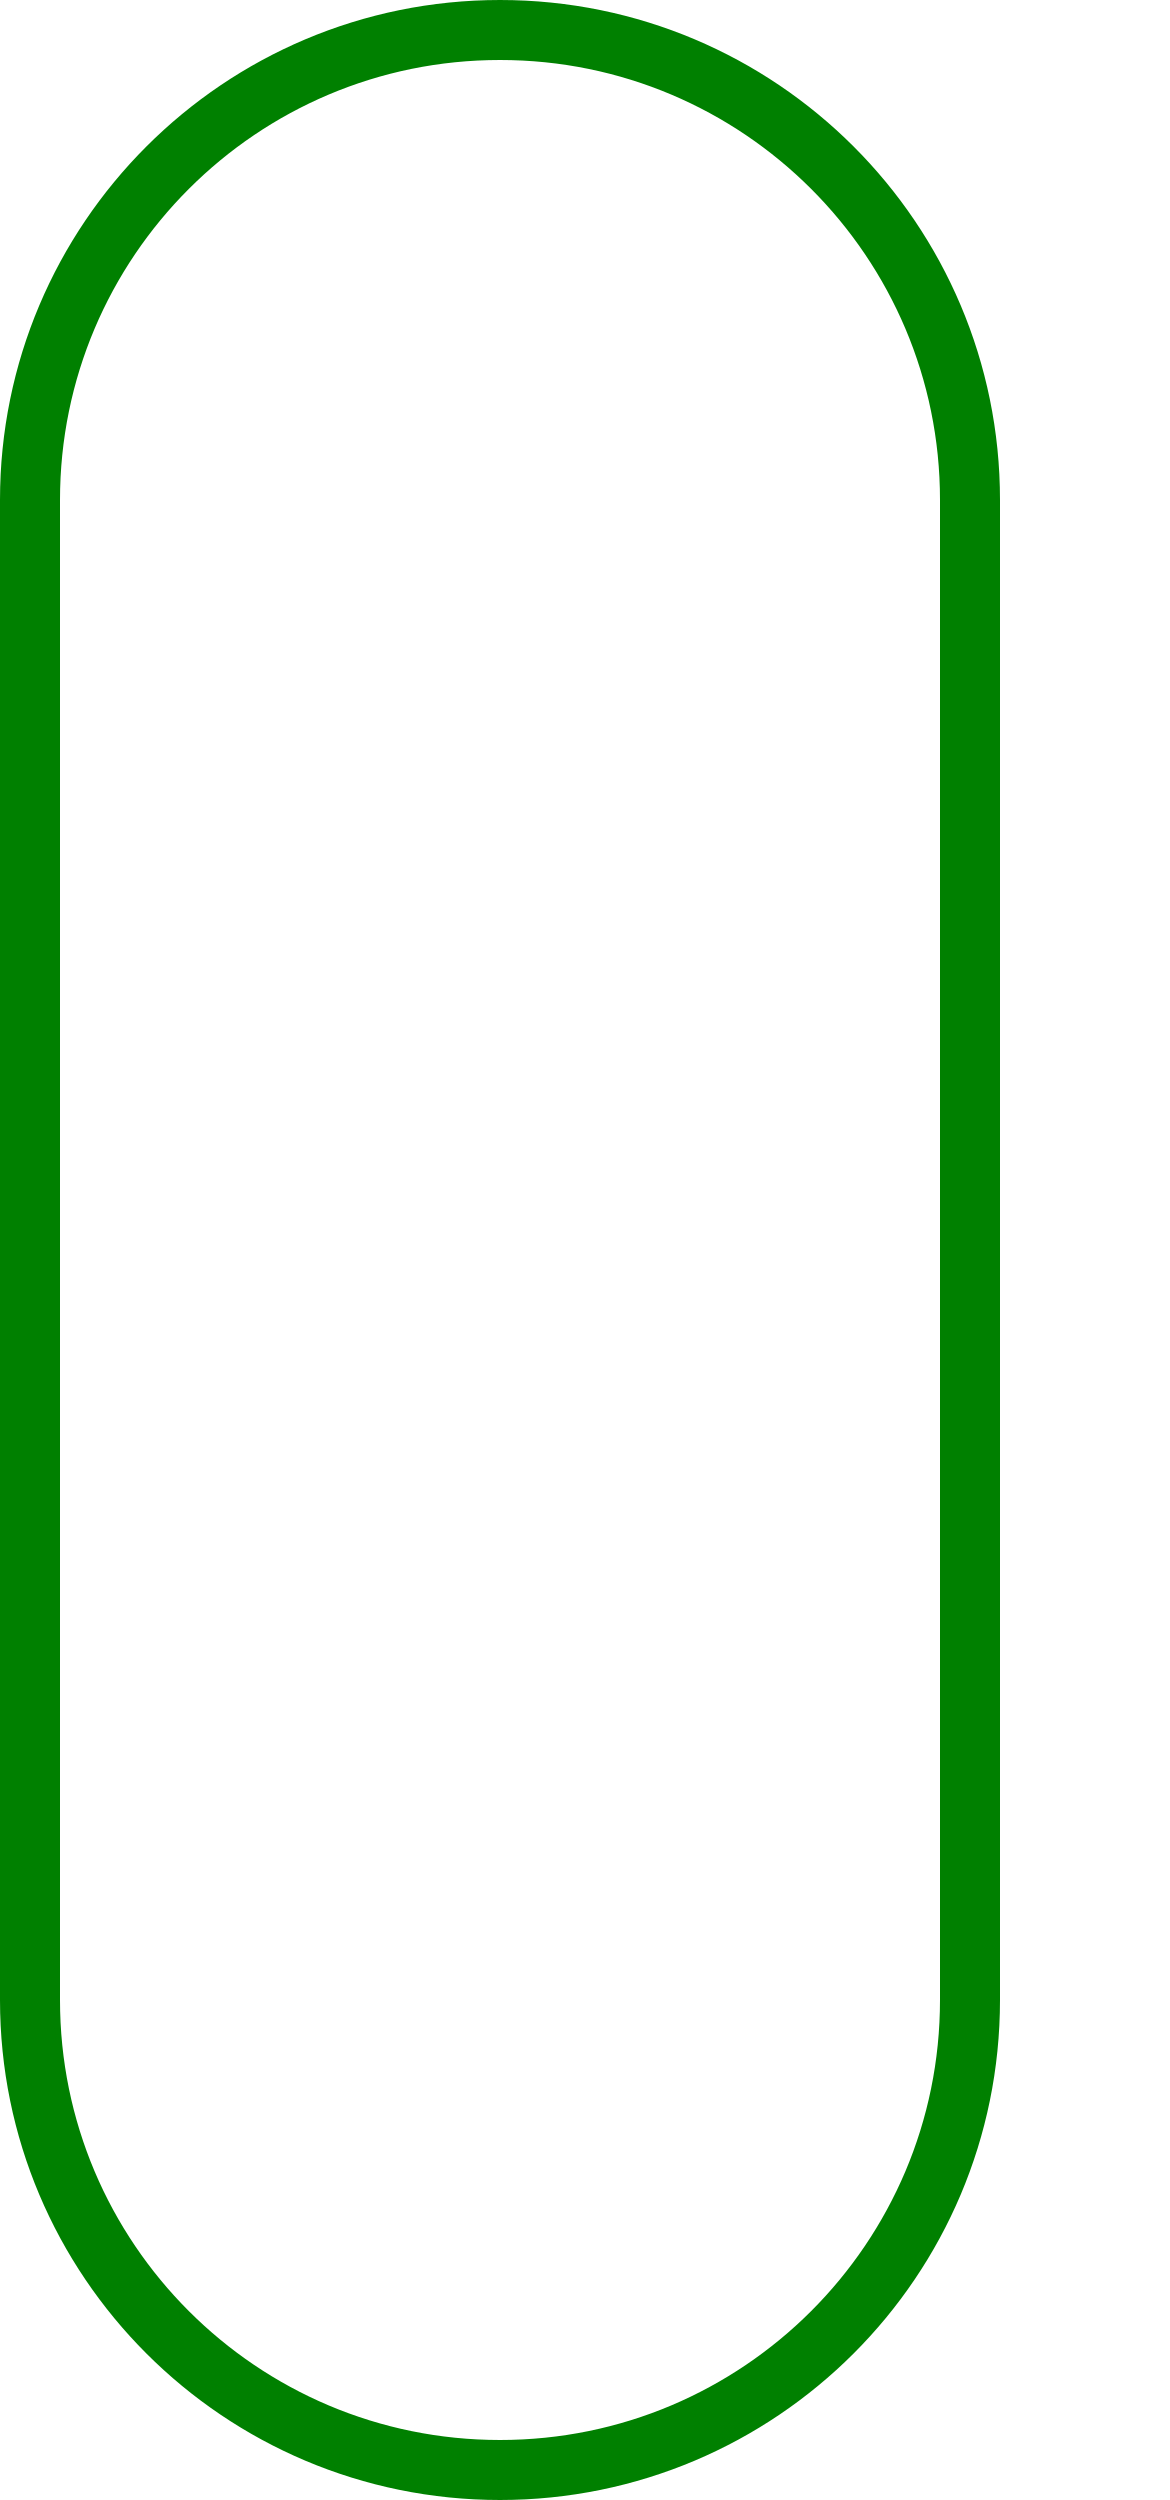
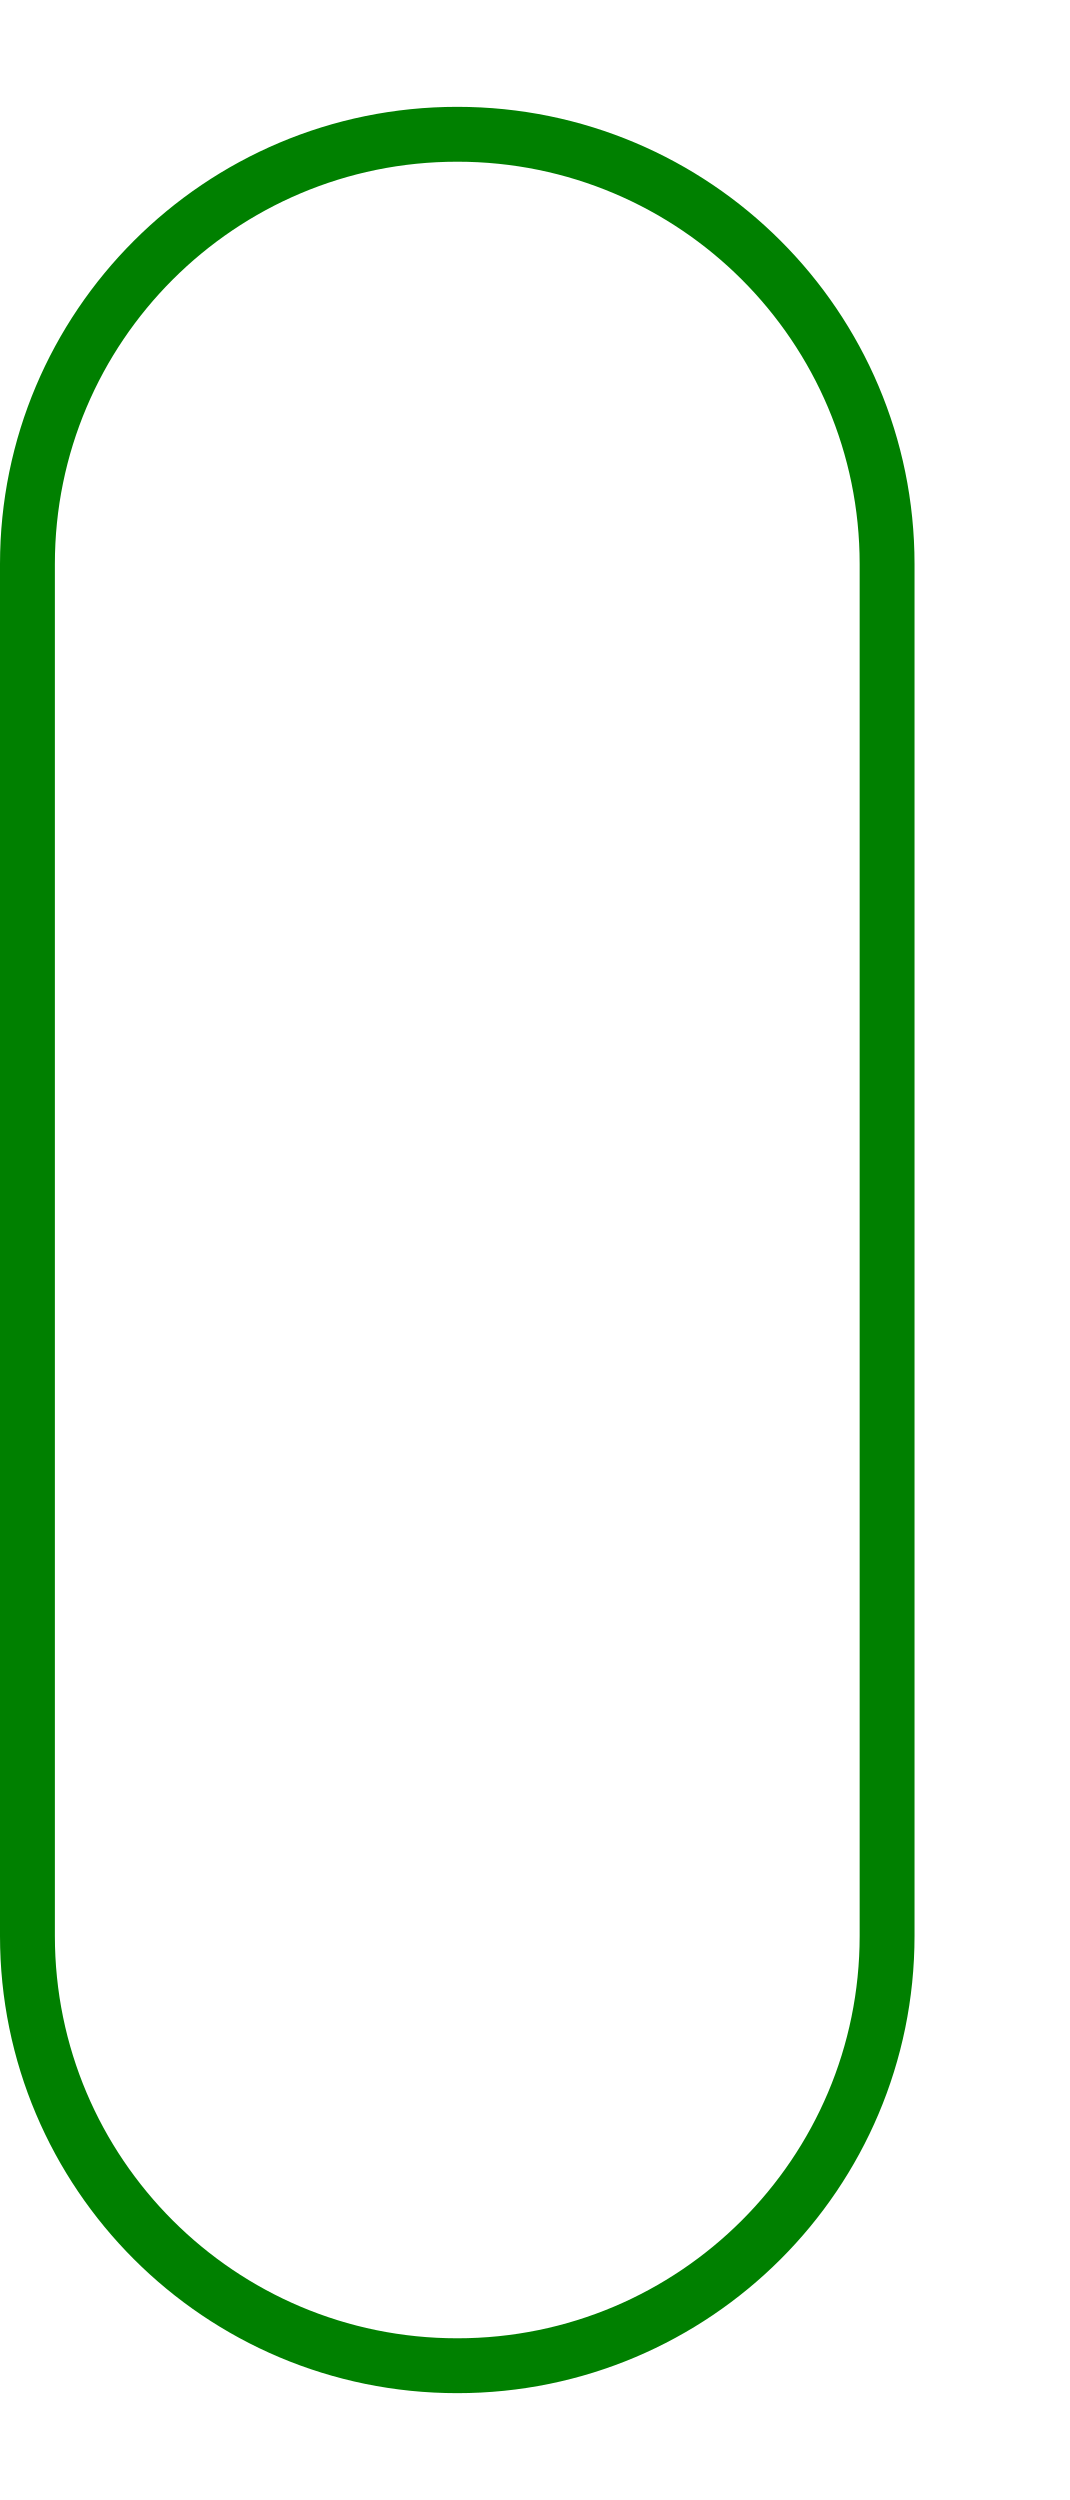
- <svg xmlns="http://www.w3.org/2000/svg" height="100%" width="100%" viewBox="0 0 117 250">
+ <svg xmlns="http://www.w3.org/2000/svg" height="250" width="107" viewBox="0 0 117 250">
  <g transform="translate(0)">
    <g style="stroke:green;stroke-width:6">
      <g style="fill:transparent">
        <rect x="3" y="3" width="94" height="244" rx="47" ry="47" />
      </g>
    </g>
  </g>
</svg>
